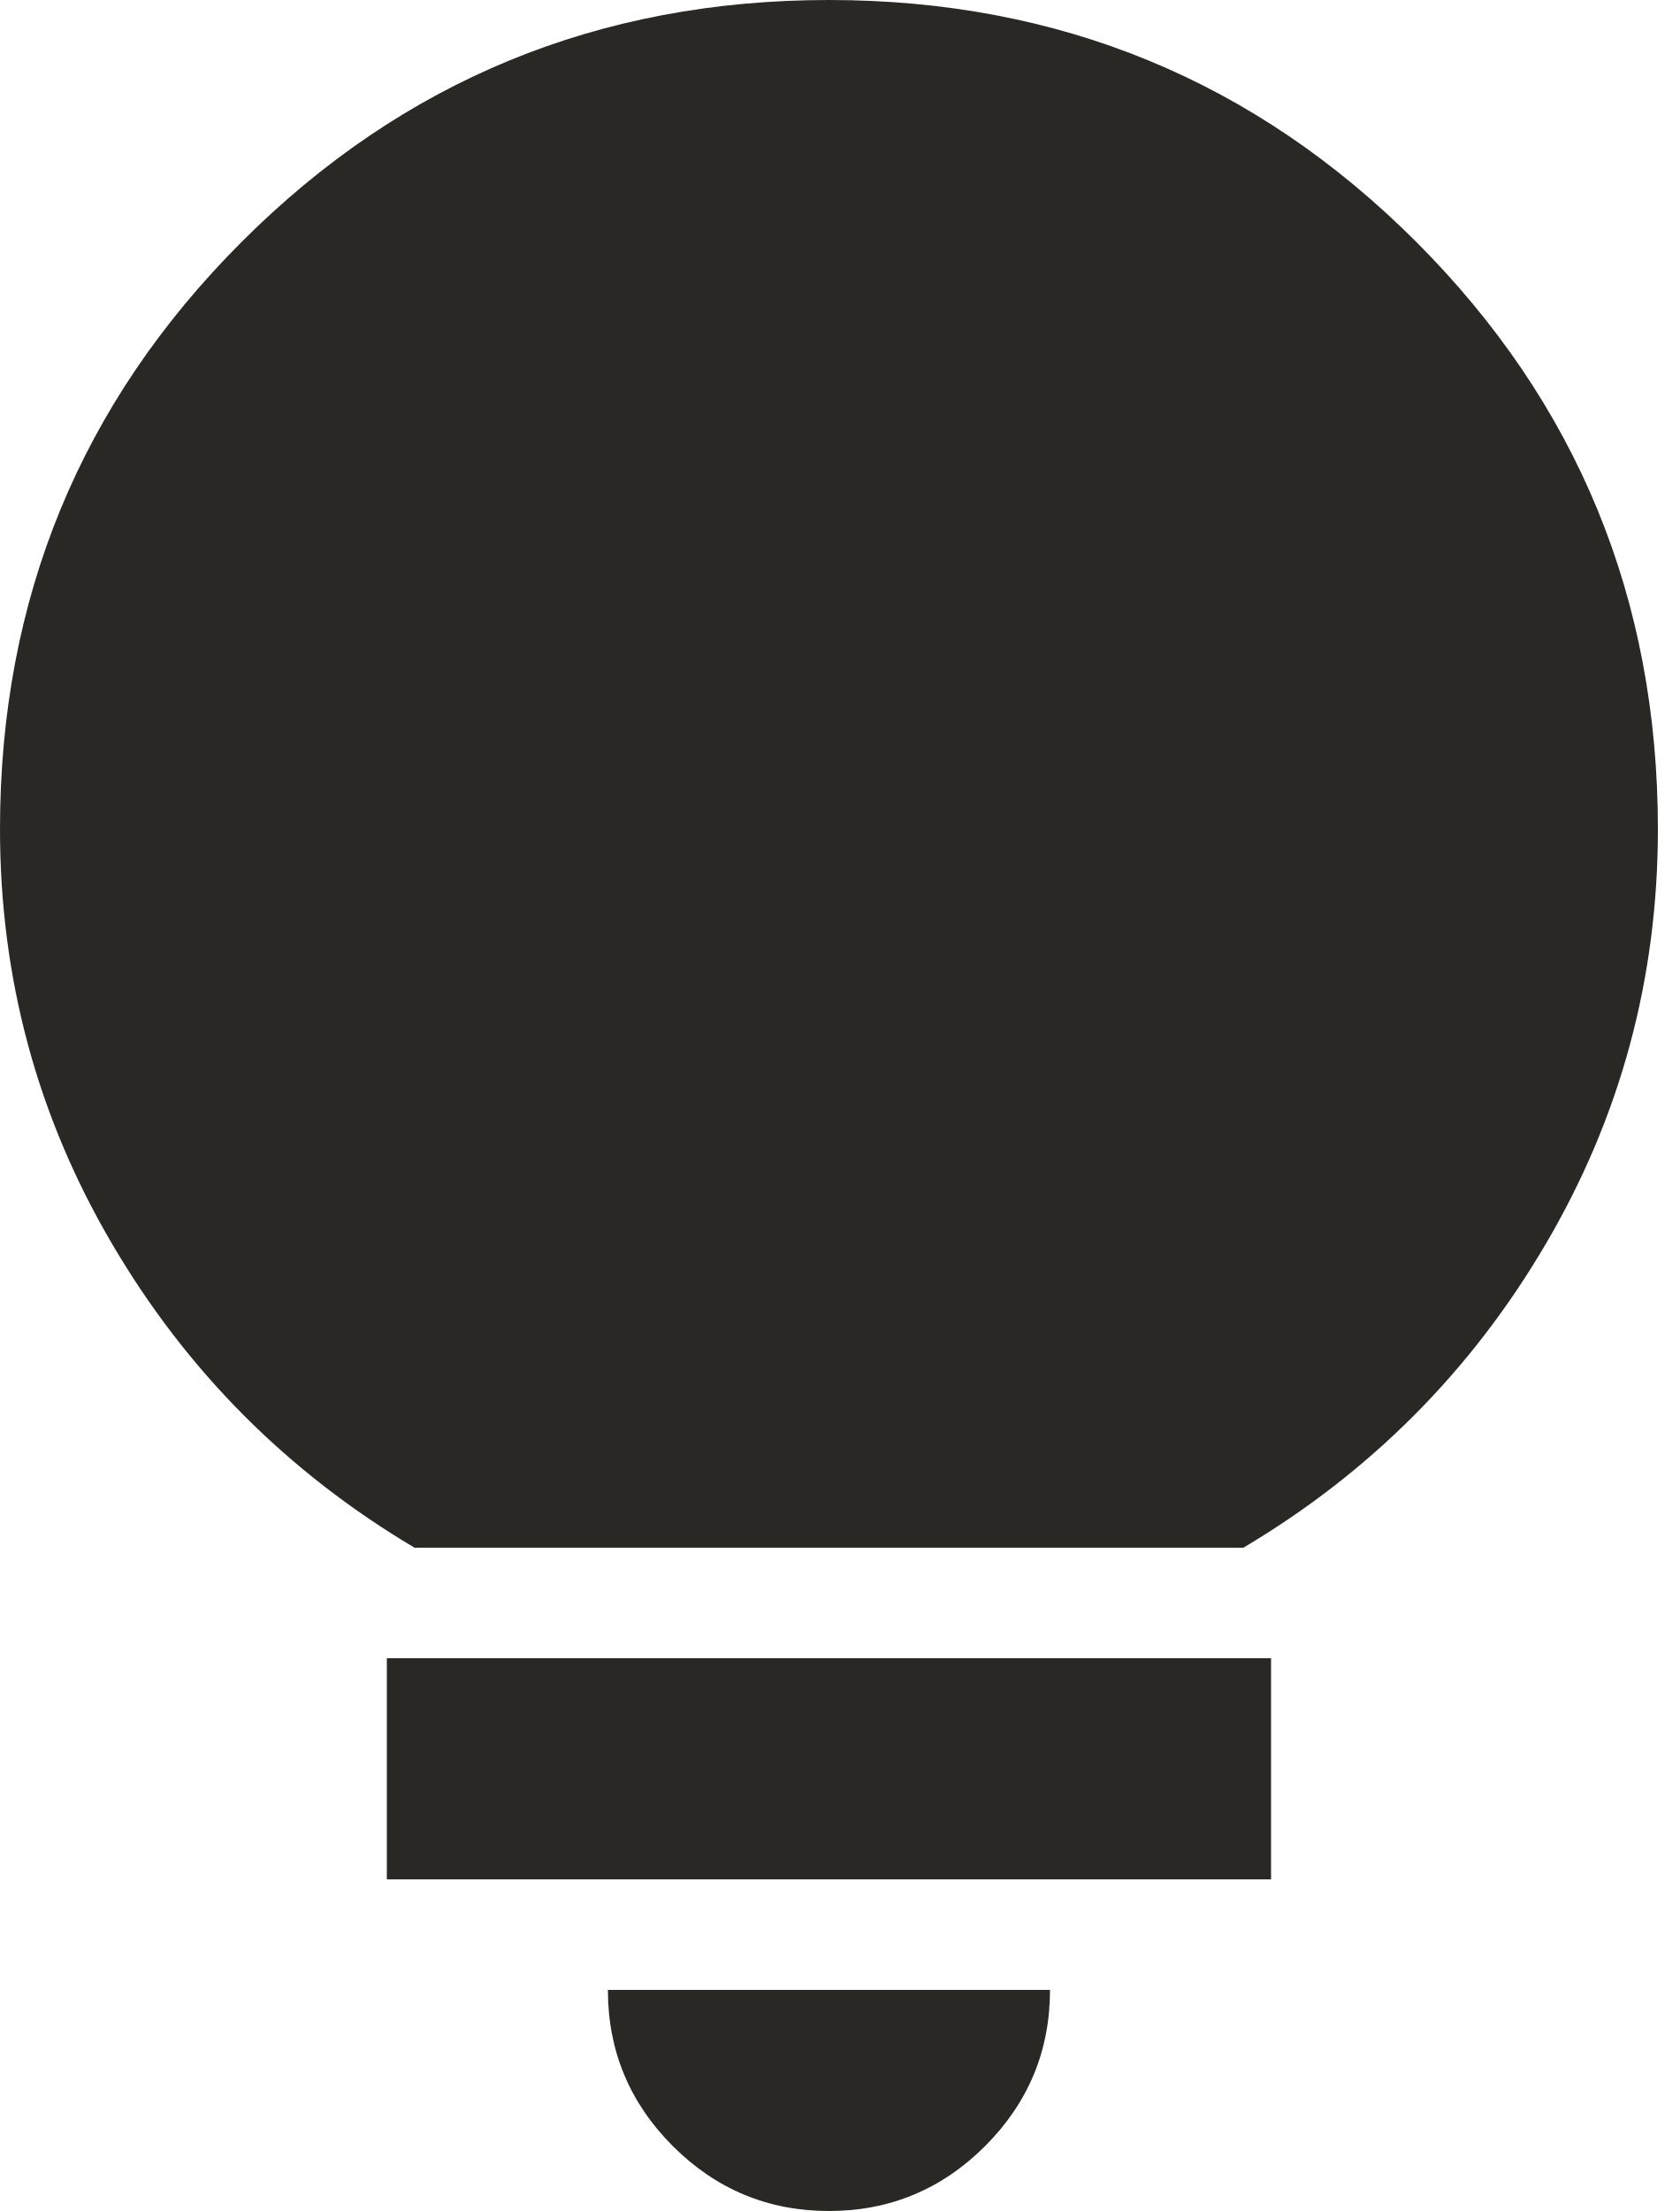
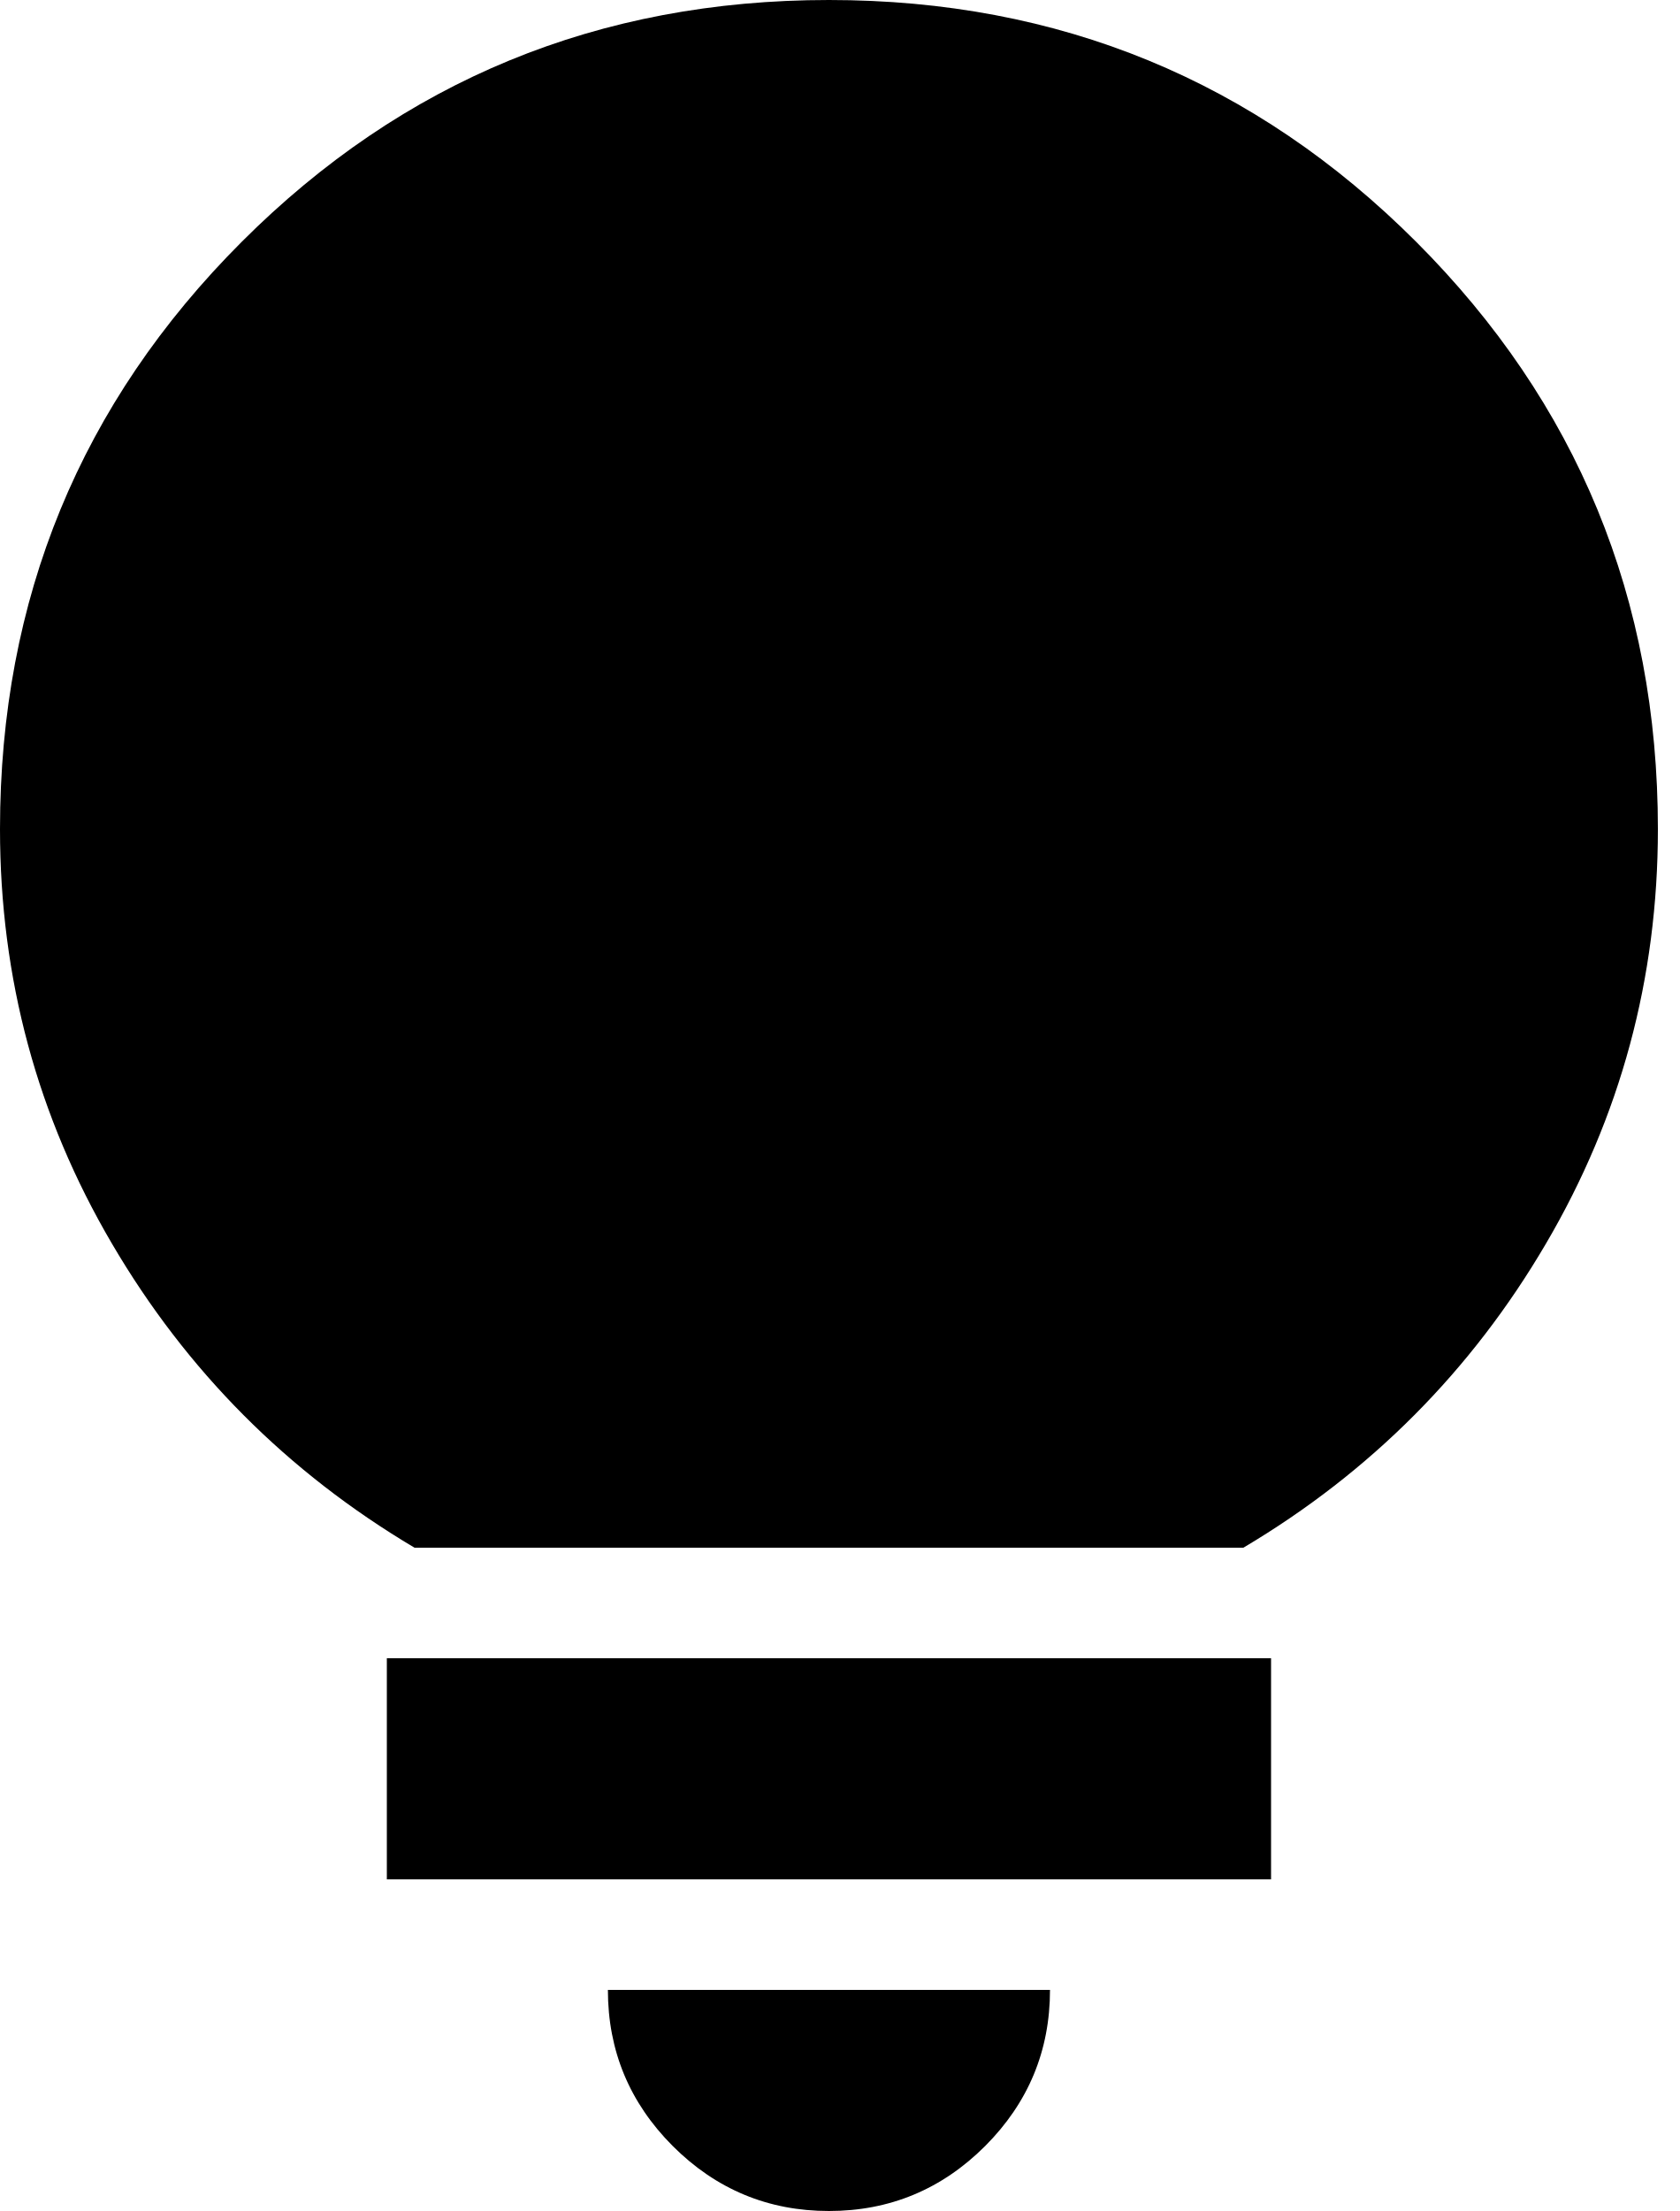
- <svg xmlns="http://www.w3.org/2000/svg" width="19" height="25" viewBox="0 0 19 25" fill="none">
-   <path d="M9.375 25C8.688 25 8.099 24.755 7.609 24.266C7.12 23.776 6.875 23.188 6.875 22.5H11.875C11.875 23.188 11.63 23.776 11.141 24.266C10.651 24.755 10.062 25 9.375 25ZM4.375 21.25V18.75H14.375V21.25H4.375ZM4.688 17.5C3.25 16.646 2.109 15.5 1.266 14.062C0.422 12.625 0 11.062 0 9.375C0 6.771 0.911 4.557 2.734 2.734C4.557 0.911 6.771 0 9.375 0C11.979 0 14.193 0.911 16.016 2.734C17.838 4.557 18.75 6.771 18.75 9.375C18.75 11.062 18.328 12.625 17.484 14.062C16.641 15.5 15.5 16.646 14.062 17.5H4.688Z" fill="#292824" />
+ <svg xmlns="http://www.w3.org/2000/svg" viewBox="0 0 19 25" fill="none">
+   <path d="M9.375 25C8.688 25 8.099 24.755 7.609 24.266C7.12 23.776 6.875 23.188 6.875 22.5H11.875C11.875 23.188 11.63 23.776 11.141 24.266C10.651 24.755 10.062 25 9.375 25ZM4.375 21.25V18.75H14.375V21.25H4.375ZM4.688 17.5C3.25 16.646 2.109 15.5 1.266 14.062C0.422 12.625 0 11.062 0 9.375C0 6.771 0.911 4.557 2.734 2.734C4.557 0.911 6.771 0 9.375 0C11.979 0 14.193 0.911 16.016 2.734C17.838 4.557 18.75 6.771 18.75 9.375C18.75 11.062 18.328 12.625 17.484 14.062C16.641 15.5 15.5 16.646 14.062 17.5H4.688Z" fill="currentColor" />
</svg>
